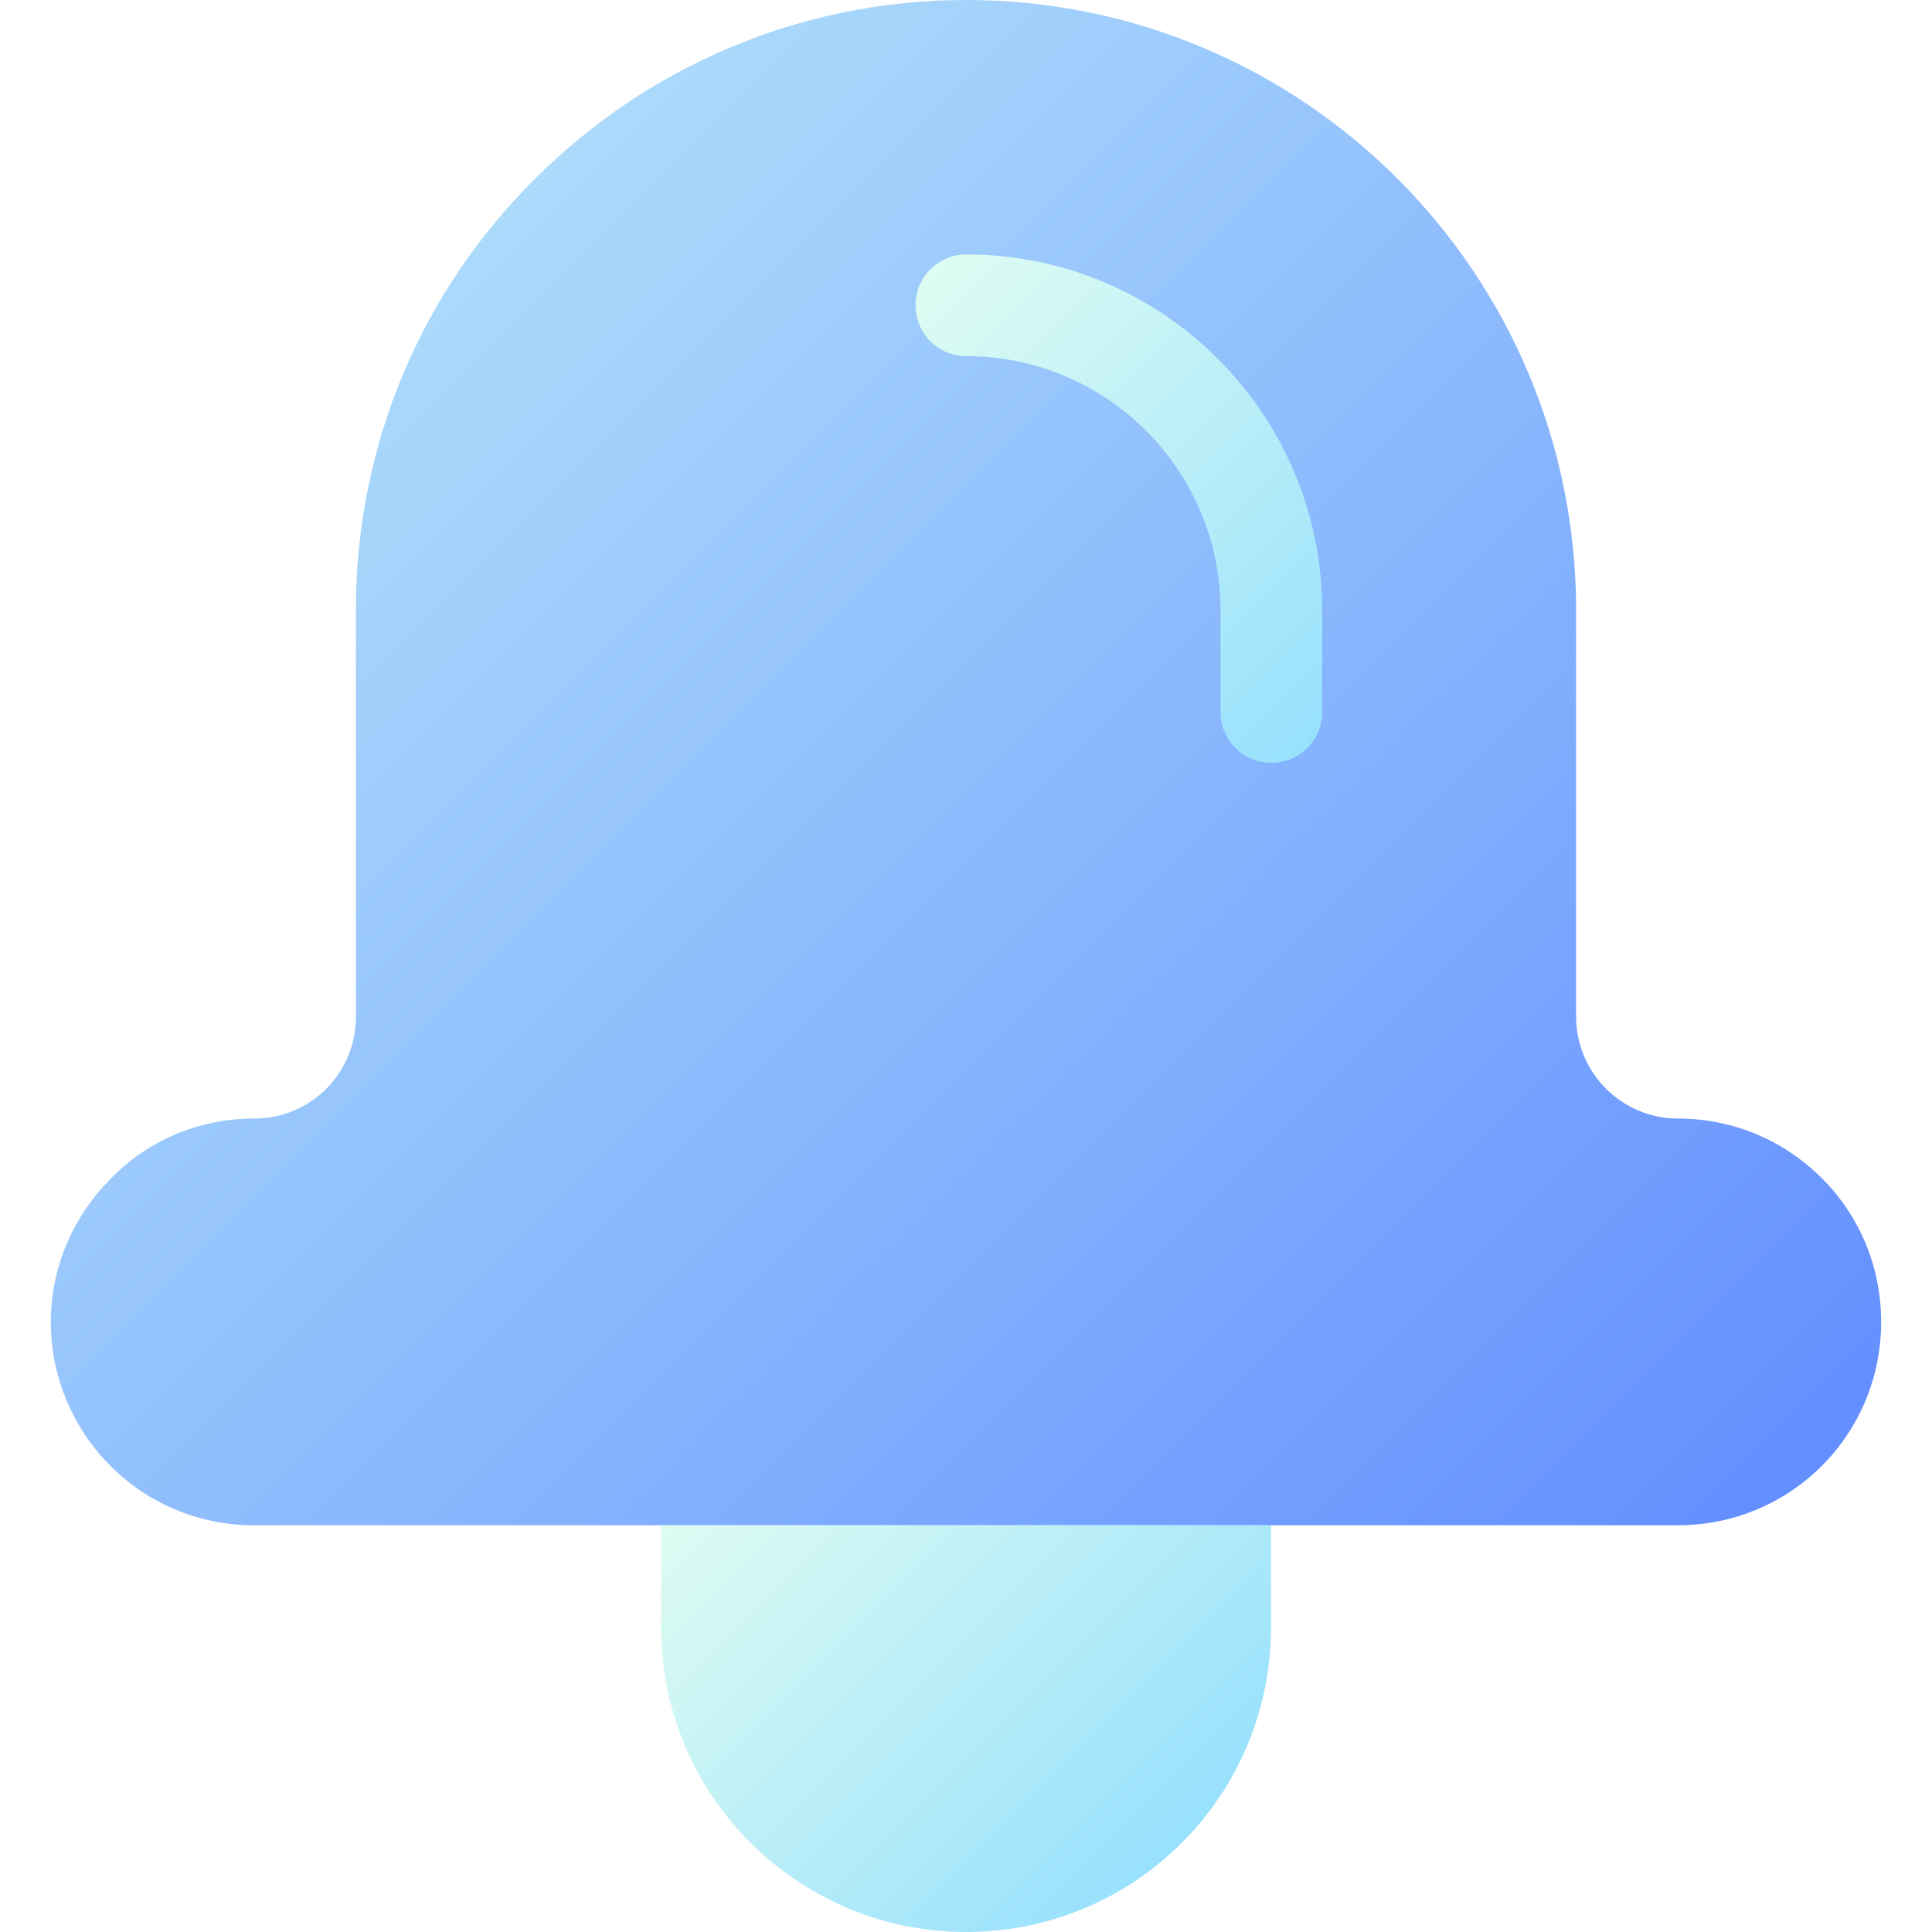
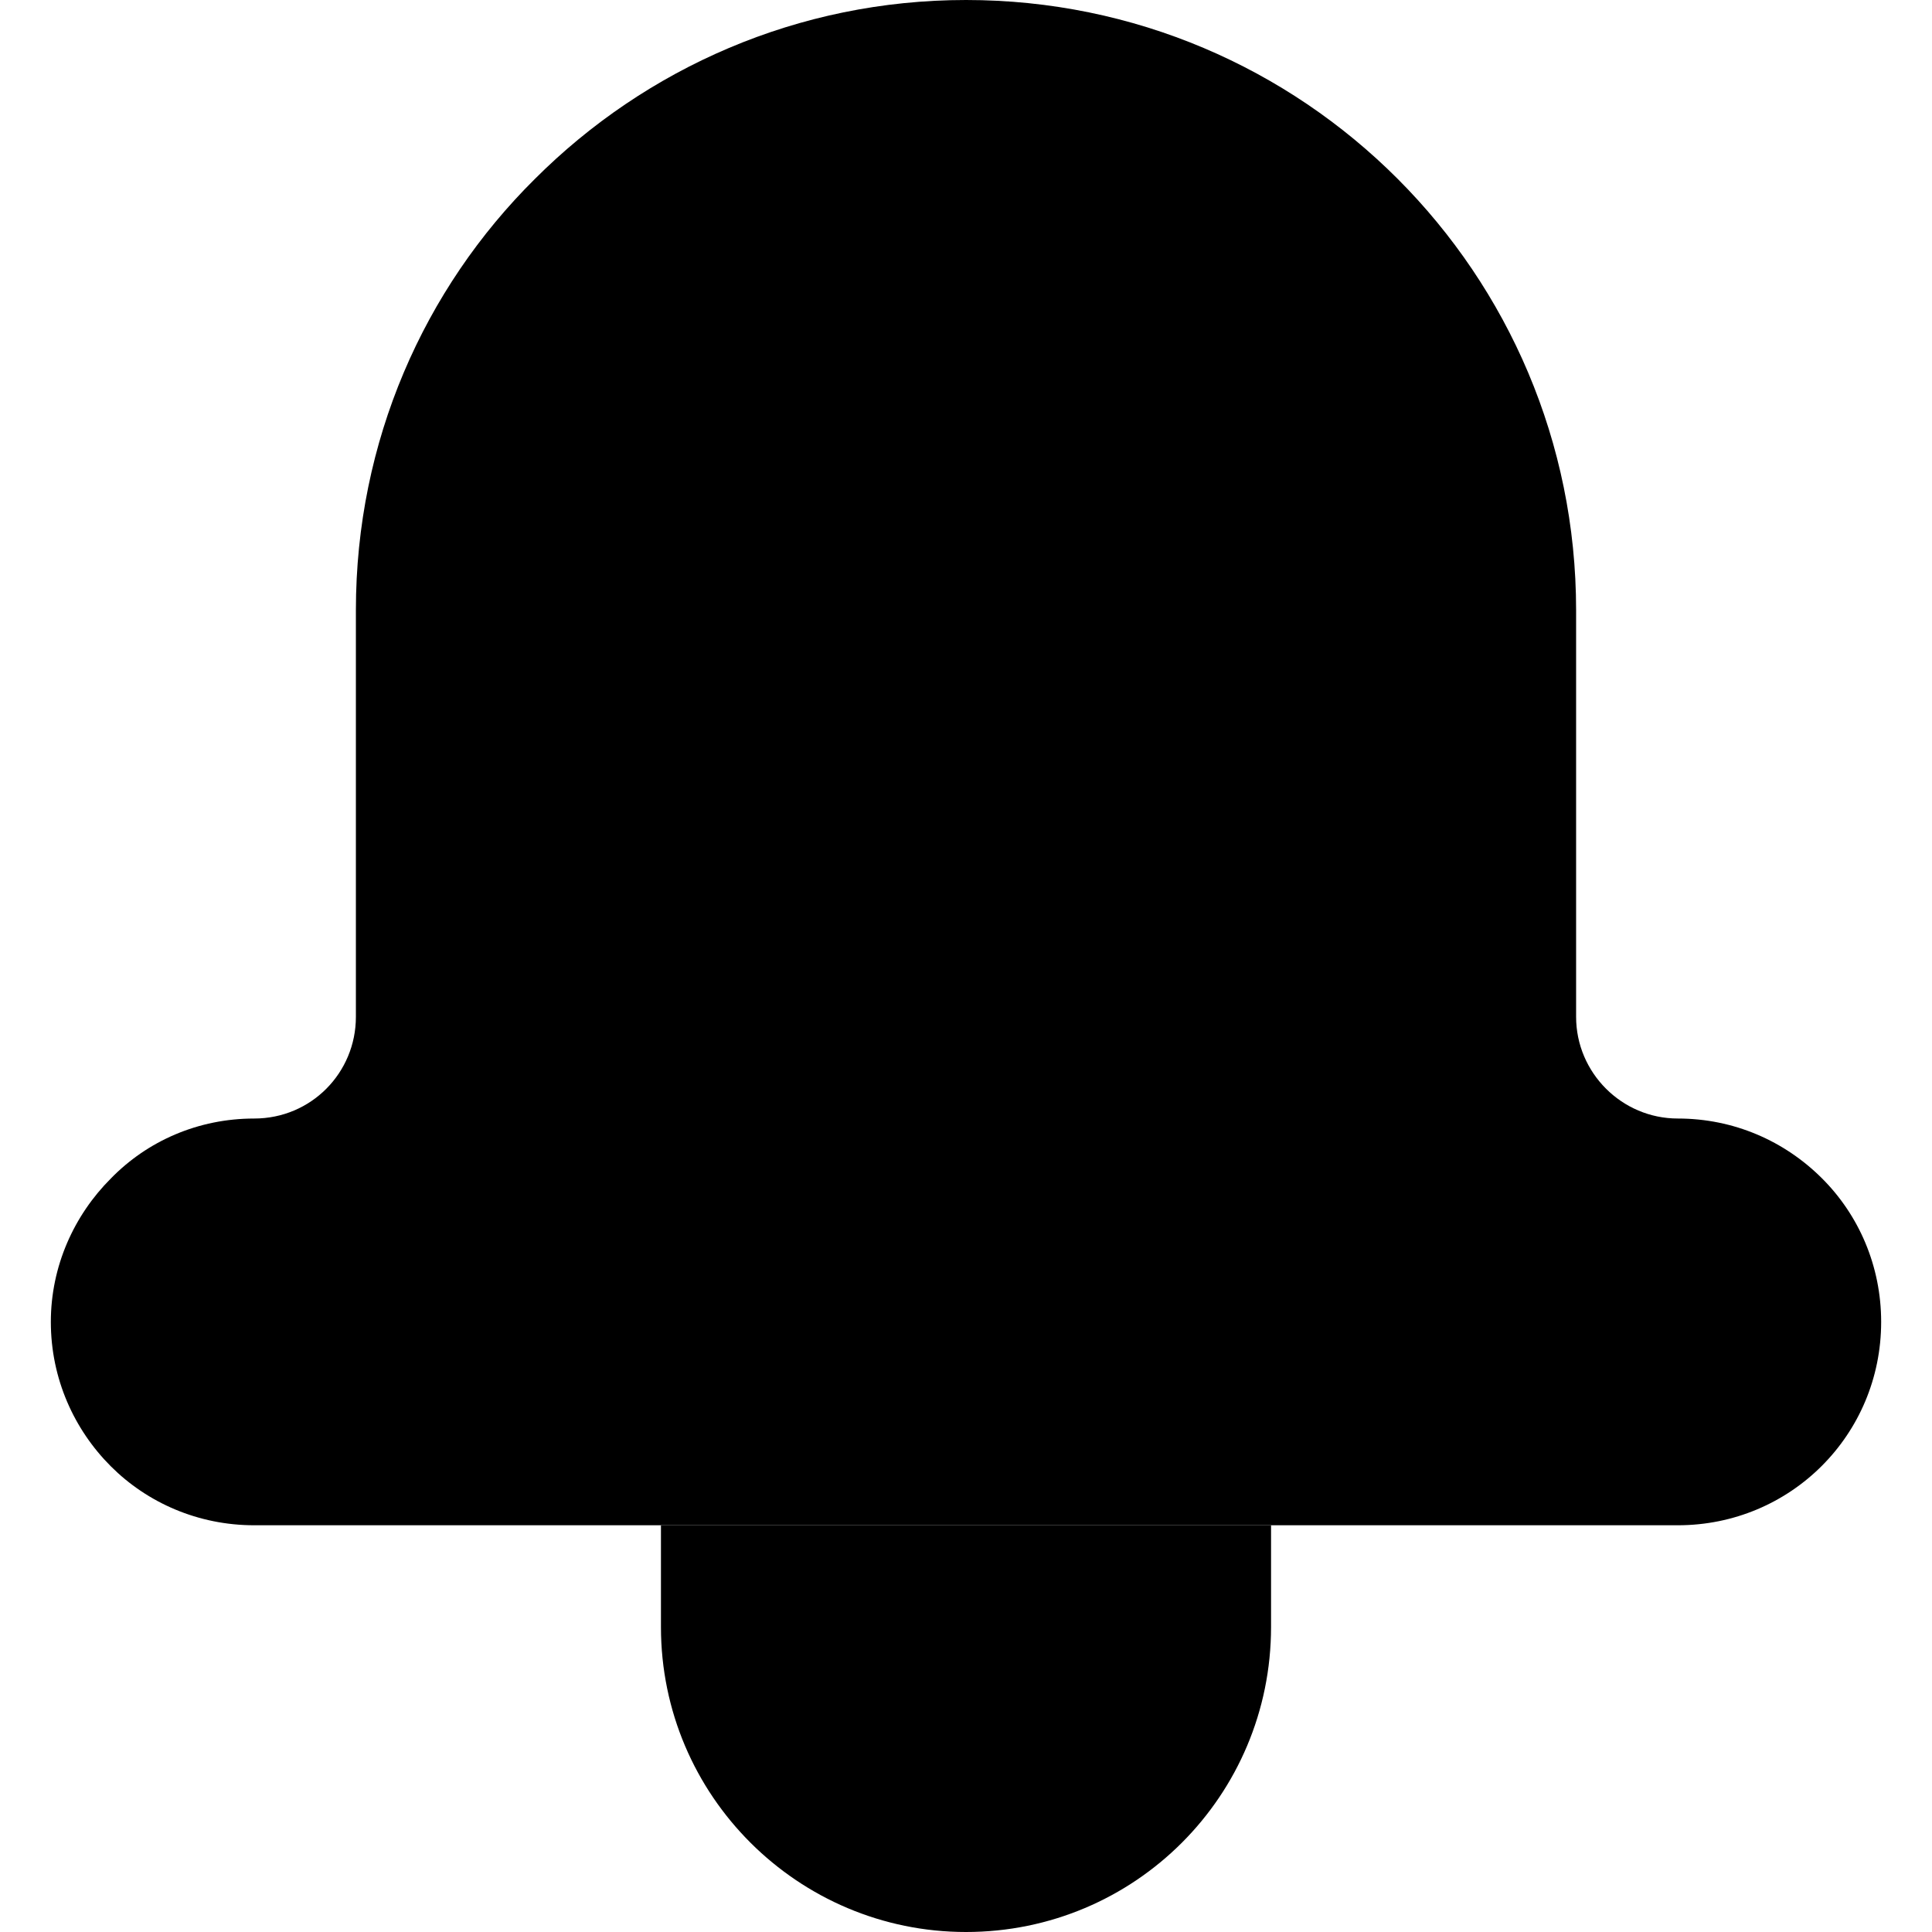
- <svg xmlns="http://www.w3.org/2000/svg" enable-background="new 0 0 512 512" viewBox="0 0 512 512" width="256" height="256">
+ <svg xmlns="http://www.w3.org/2000/svg" enableBackground="new 0 0 512 512" viewBox="0 0 512 512" width="256" height="256">
  <linearGradient id="a" x1="85.53" x2="426.583" y1="407.361" y2="66.308" gradientTransform="matrix(1 0 0 -1 0 511)" gradientUnits="userSpaceOnUse">
-     <stop offset="0" stop-color="#abdafb" class="stopColorabdafb svgShape" />
-     <stop offset="1" stop-color="#638fff" class="stopColor638fff svgShape" />
+     <stop offset="0" stopColor="#abdafb" class="stopColorabdafb svgShape" />
+     <stop offset="1" stopColor="#638fff" class="stopColor638fff svgShape" />
  </linearGradient>
  <path fill="url(#a)" d="M498.526,350.316c0,29.913-23.987,53.895-53.895,53.895H67.368    c-14.822,0-28.296-5.928-38-15.628c-9.697-9.702-15.895-23.176-15.895-38.266c0-14.821,6.197-28.294,15.895-37.995    c9.704-9.97,23.178-15.9,38-15.9c15.085,0,26.947-12.125,26.947-26.947V161.684c0-44.732,18.053-85.153,47.428-114.257    C171.112,18.056,211.533,0,256,0c89.461,0,161.684,72.488,161.684,161.684v107.789c0,14.822,12.125,26.947,26.947,26.947    c14.822,0,28.296,5.929,38.263,15.9C492.599,322.021,498.526,335.495,498.526,350.316z" />
  <linearGradient id="b" x1="248.173" x2="361.548" y1="441.24" y2="327.865" gradientTransform="matrix(1 0 0 -1 0 511)" gradientUnits="userSpaceOnUse">
-     <stop offset="0" stop-color="#defcf2" class="stopColordefcf2 svgShape" />
-     <stop offset="1" stop-color="#98e1fd" class="stopColor98e1fd svgShape" />
+     <stop offset="0" stopColor="#defcf2" class="stopColordefcf2 svgShape" />
+     <stop offset="1" stopColor="#98e1fd" class="stopColor98e1fd svgShape" />
  </linearGradient>
  <path fill="url(#b)" d="M336.928,202.169    c-7.447,0-13.474-6.026-13.474-13.474v-26.947c0-37.145-30.224-67.368-67.368-67.368c-7.447,0-13.474-6.026-13.474-13.474    s6.026-13.474,13.474-13.474c52,0,94.316,42.316,94.316,94.316v26.947C350.401,196.143,344.375,202.169,336.928,202.169z" />
  <linearGradient id="c" x1="200.48" x2="311.57" y1="132.111" y2="21.021" gradientTransform="matrix(1 0 0 -1 0 511)" gradientUnits="userSpaceOnUse">
-     <stop offset="0" stop-color="#defcf2" class="stopColordefcf2 svgShape" />
-     <stop offset="1" stop-color="#98e1fd" class="stopColor98e1fd svgShape" />
+     <stop offset="0" stopColor="#defcf2" class="stopColordefcf2 svgShape" />
+     <stop offset="1" stopColor="#98e1fd" class="stopColor98e1fd svgShape" />
  </linearGradient>
  <path fill="url(#c)" d="M336.842,404.211v26.947    C336.842,475.891,300.73,512,256,512c-44.467,0-80.842-36.109-80.842-80.842v-26.947H336.842z" />
</svg>
